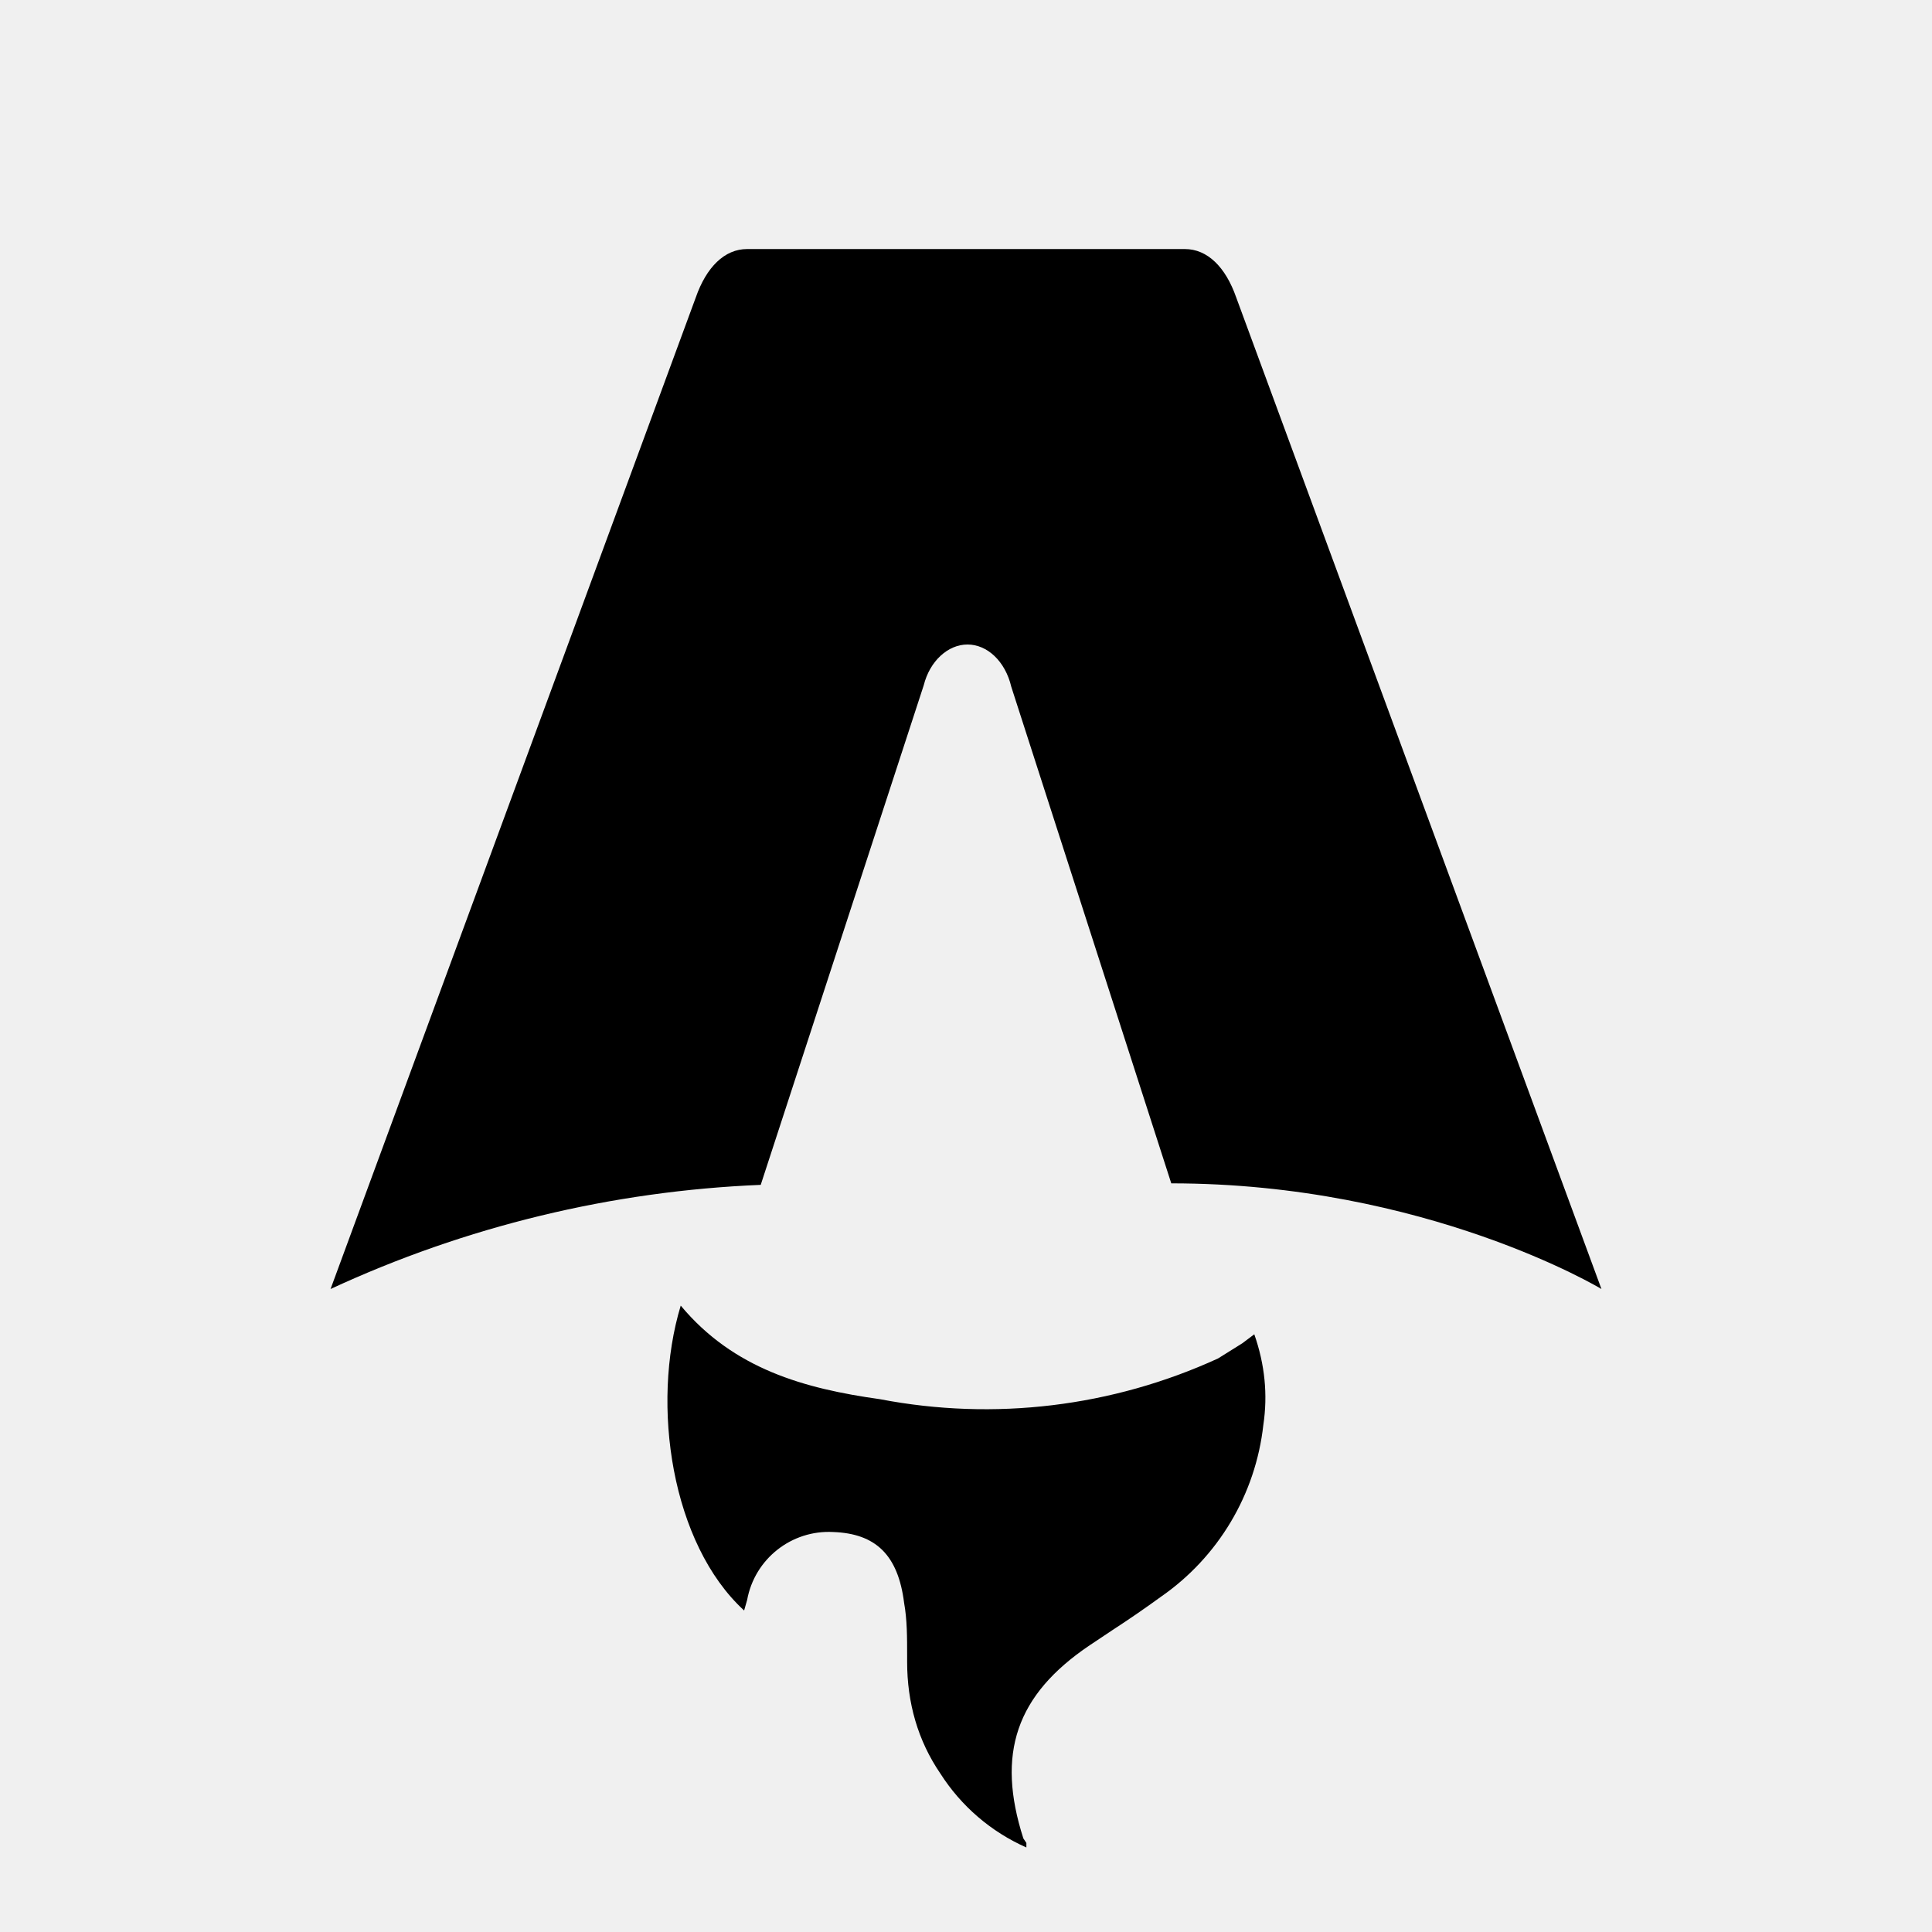
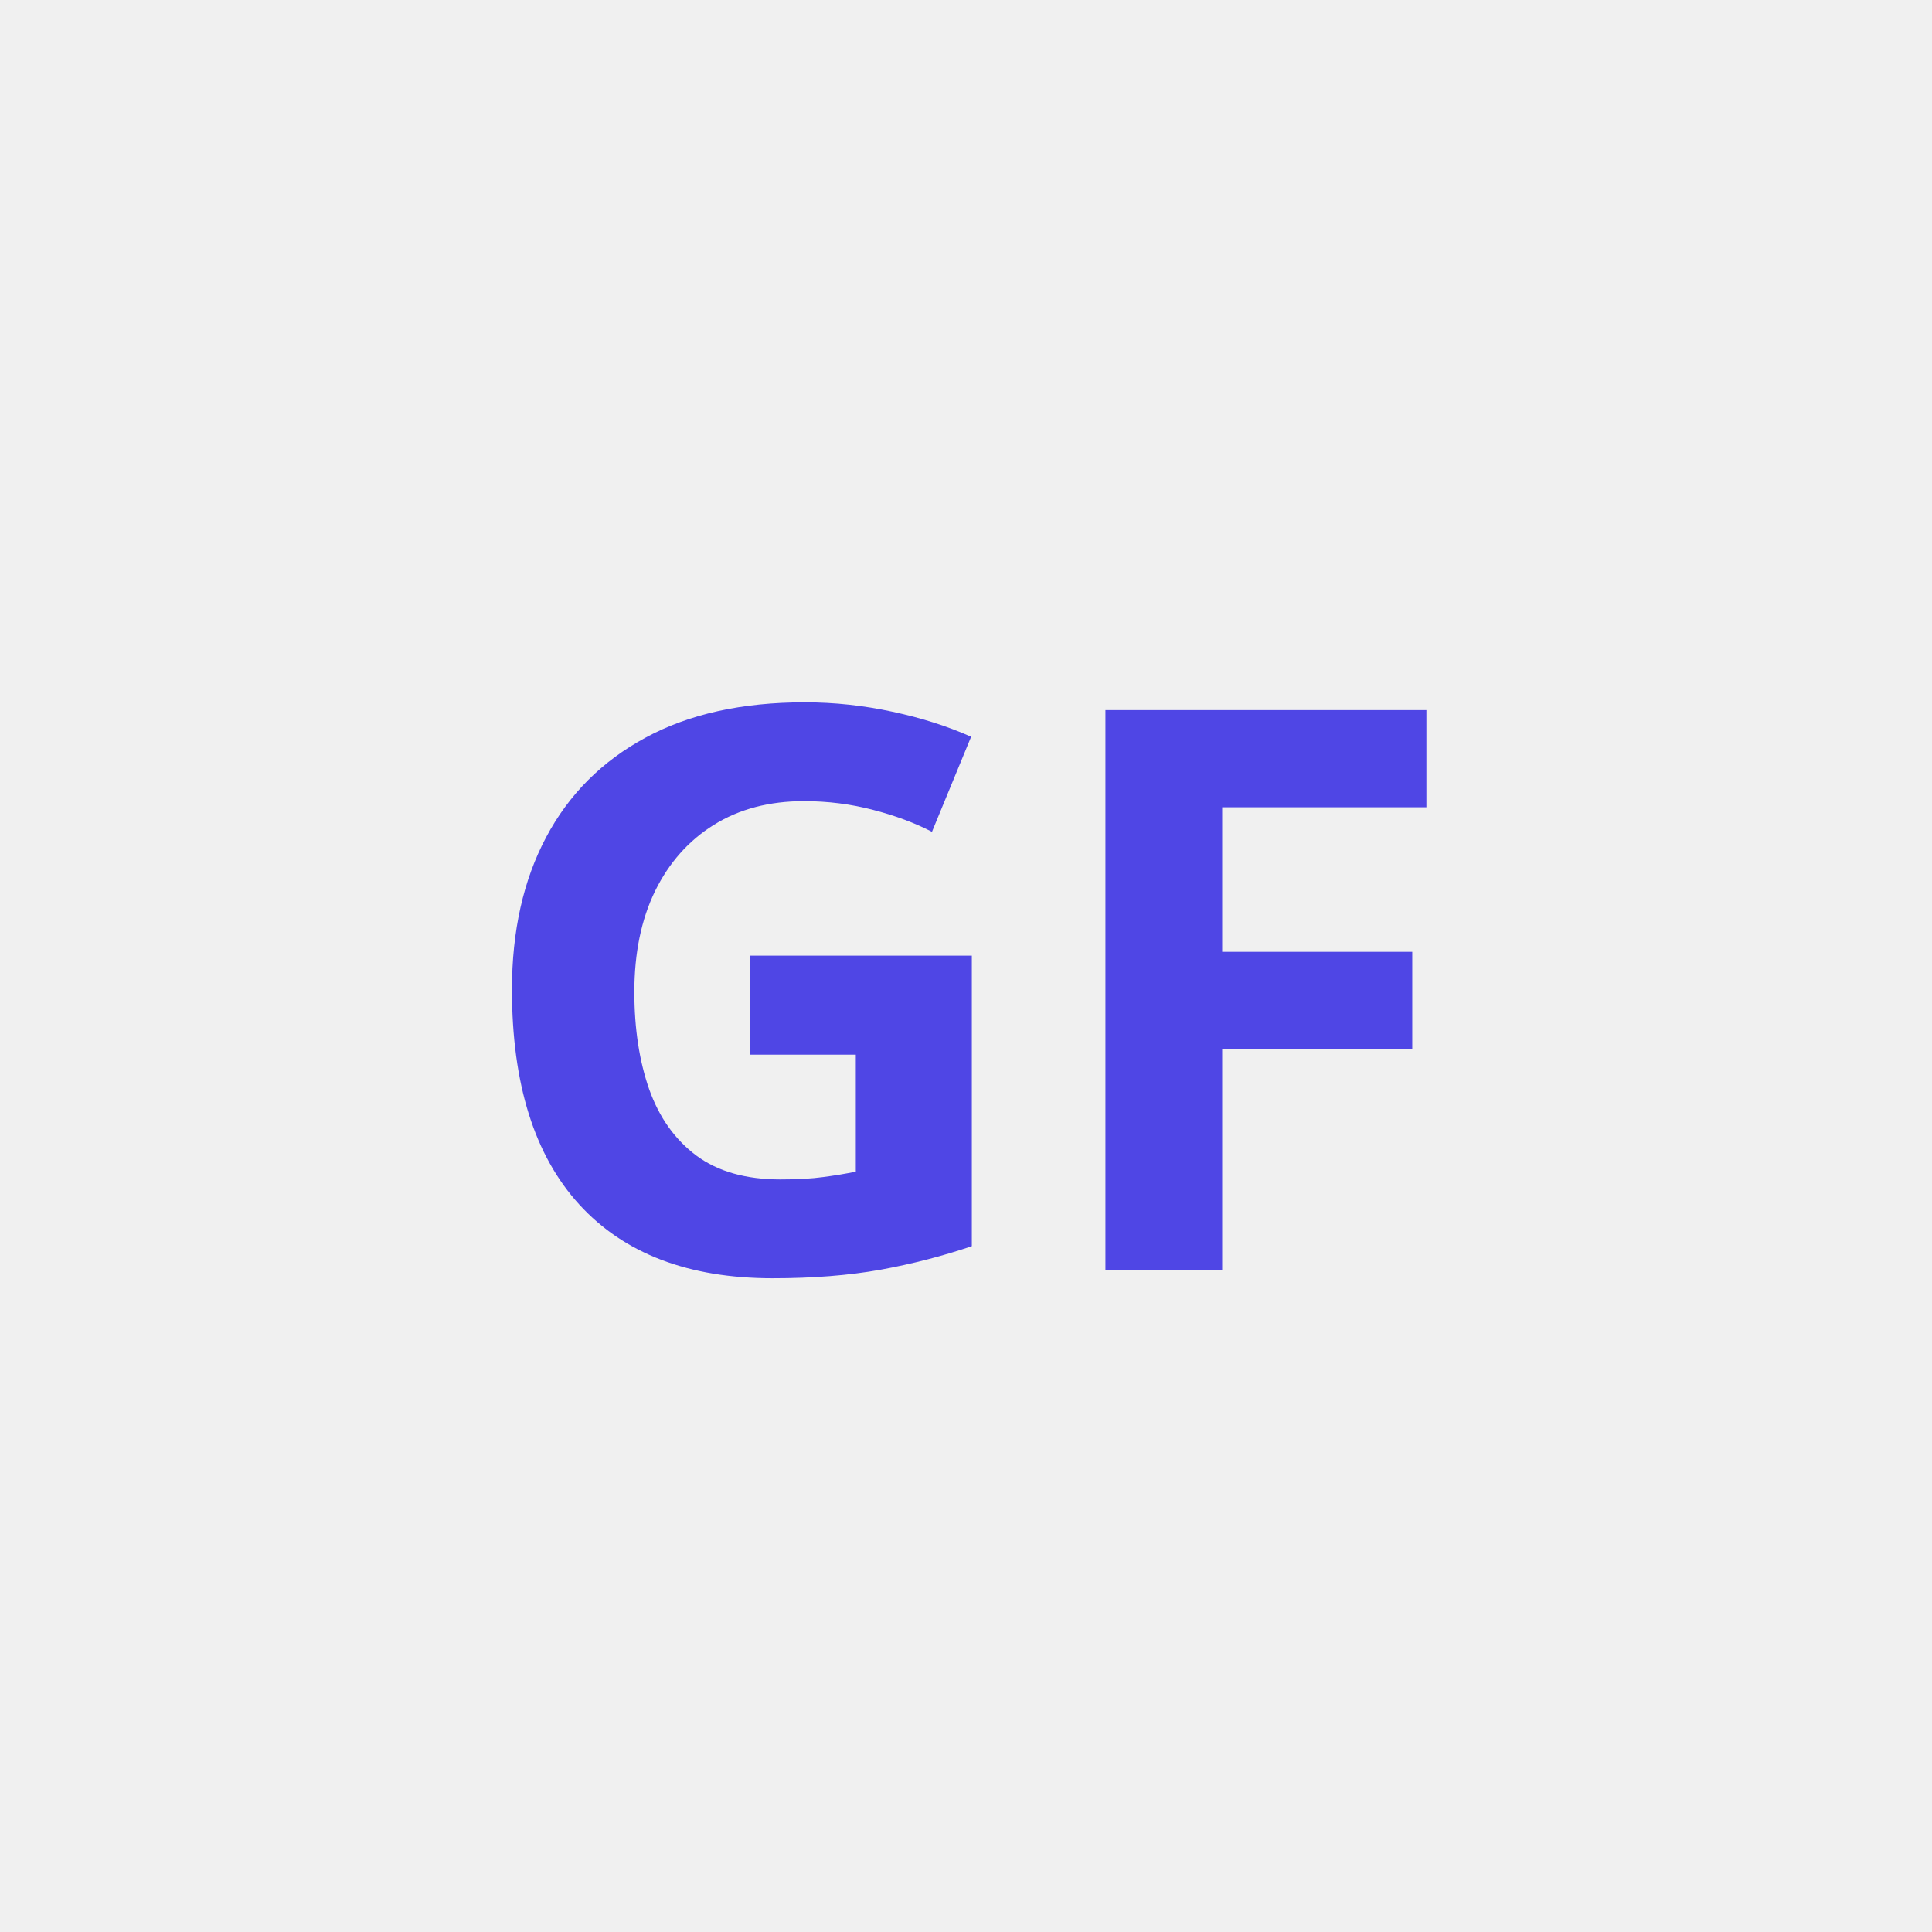
- <svg xmlns="http://www.w3.org/2000/svg" fill="none" viewBox="0 0 128 128">
-   <path d="M50.4 78.5a75.1 75.1 0 0 0-28.5 6.9l24.2-65.7c.7-2 1.9-3.2 3.4-3.2h29c1.5 0 2.7 1.2 3.4 3.2l24.2 65.7s-11.6-7-28.5-7L67 45.5c-.4-1.7-1.6-2.8-2.9-2.8-1.3 0-2.5 1.1-2.9 2.7L50.4 78.5Zm-1.1 28.2Zm-4.2-20.2c-2 6.6-.6 15.8 4.2 20.2a17.5 17.5 0 0 1 .2-.7 5.5 5.5 0 0 1 5.7-4.5c2.8.1 4.3 1.5 4.7 4.7.2 1.1.2 2.3.2 3.5v.4c0 2.7.7 5.2 2.2 7.4a13 13 0 0 0 5.7 4.9v-.3l-.2-.3c-1.8-5.6-.5-9.5 4.4-12.8l1.5-1a73 73 0 0 0 3.2-2.2 16 16 0 0 0 6.8-11.4c.3-2 .1-4-.6-6l-.8.6-1.6 1a37 37 0 0 1-22.4 2.7c-5-.7-9.7-2-13.2-6.2Z" />
-   <style>
-         path { fill: #000; }
-         @media (prefers-color-scheme: dark) {
-             path { fill: #FFF; }
-         }
-     </style>
+ <svg xmlns="http://www.w3.org/2000/svg" viewBox="0 0 128 128">
+   <text x="50%" y="50%" dominant-baseline="central" text-anchor="middle" font-family="system-ui, sans-serif" font-weight="700" font-size="52" fill="#4f46e5">GF</text>
</svg>
